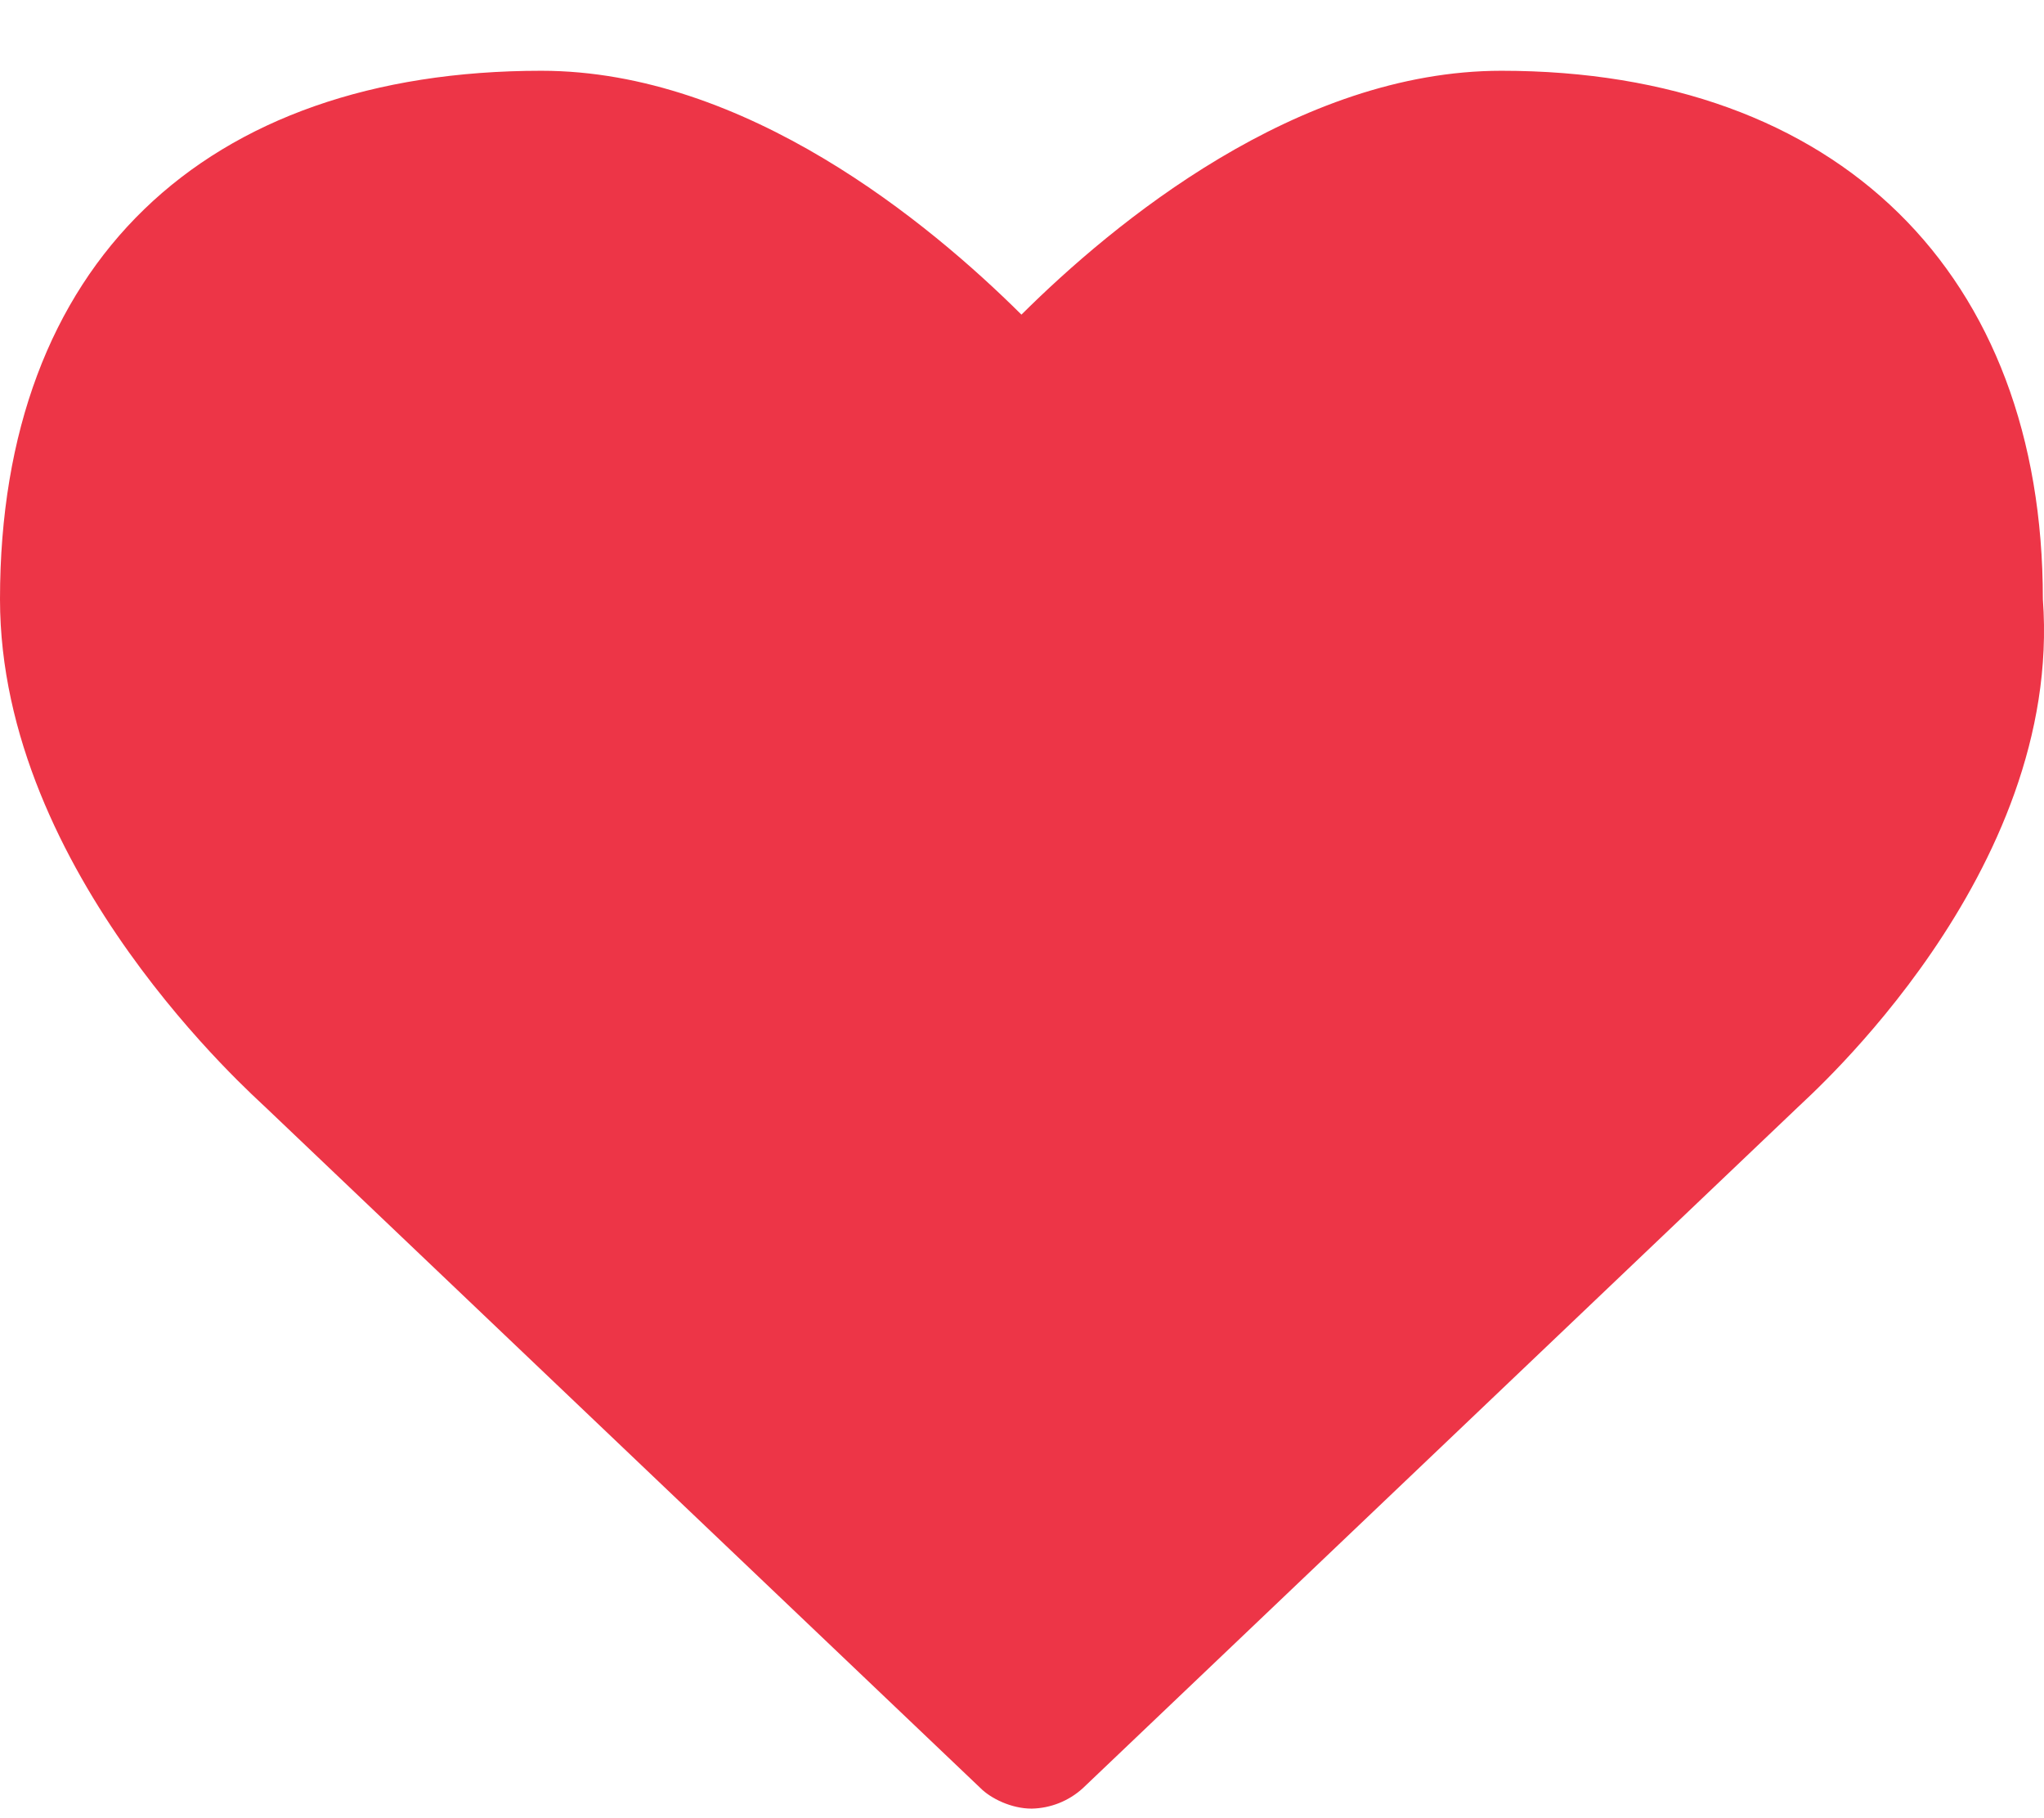
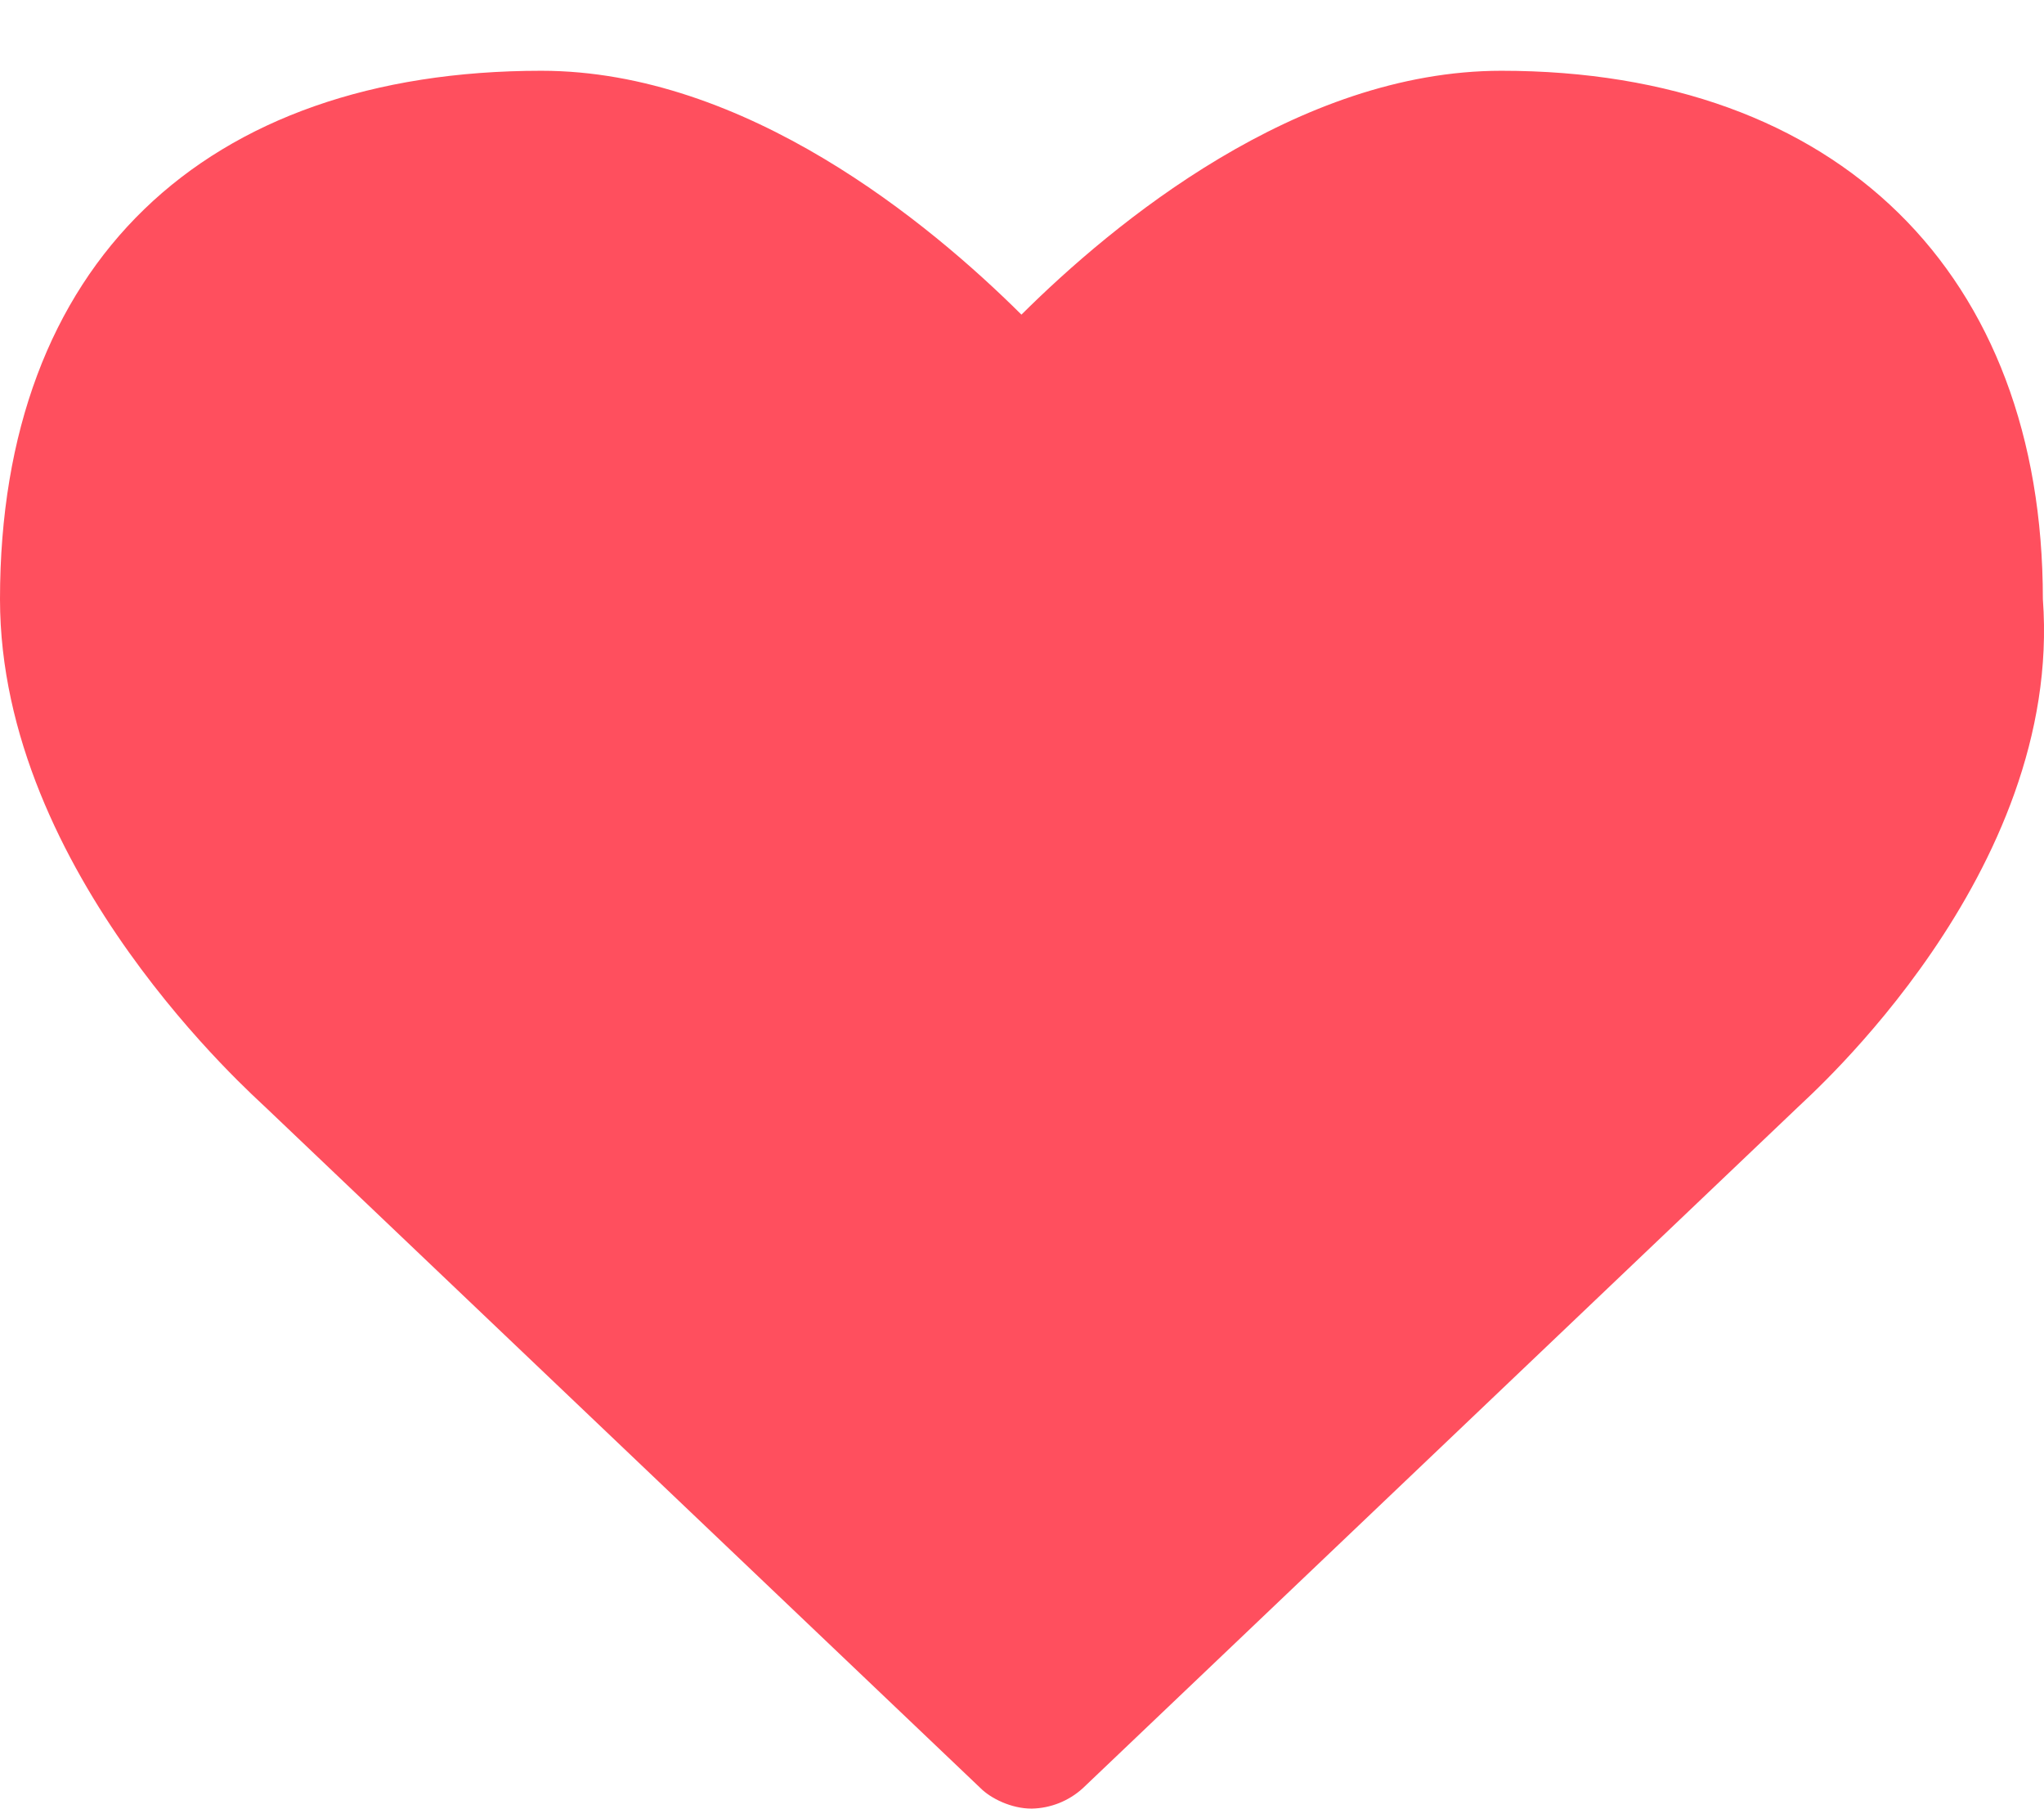
<svg xmlns="http://www.w3.org/2000/svg" width="18" height="16">
-   <path d="M15.831 9.749l-6.296 5.995a.689.689 0 0 1-.45.179c-.18 0-.36-.09-.45-.18L2.34 9.75C2.249 9.659 0 7.691 0 5.275 0 2.323 1.799.623 4.767.623c1.8 0 3.418 1.342 4.228 2.147.81-.805 2.428-2.147 4.227-2.147 2.969 0 4.768 1.79 4.768 4.652.18 2.416-2.07 4.384-2.159 4.474" fill="#ED3547" fill-rule="evenodd" />
+   <path d="M15.831 9.749l-6.296 5.995a.689.689 0 0 1-.45.179c-.18 0-.36-.09-.45-.18L2.34 9.75C2.249 9.659 0 7.691 0 5.275 0 2.323 1.799.623 4.767.623c1.8 0 3.418 1.342 4.228 2.147.81-.805 2.428-2.147 4.227-2.147 2.969 0 4.768 1.79 4.768 4.652.18 2.416-2.07 4.384-2.159 4.474" fill="#ff4f5e" fill-rule="evenodd" />
</svg>
